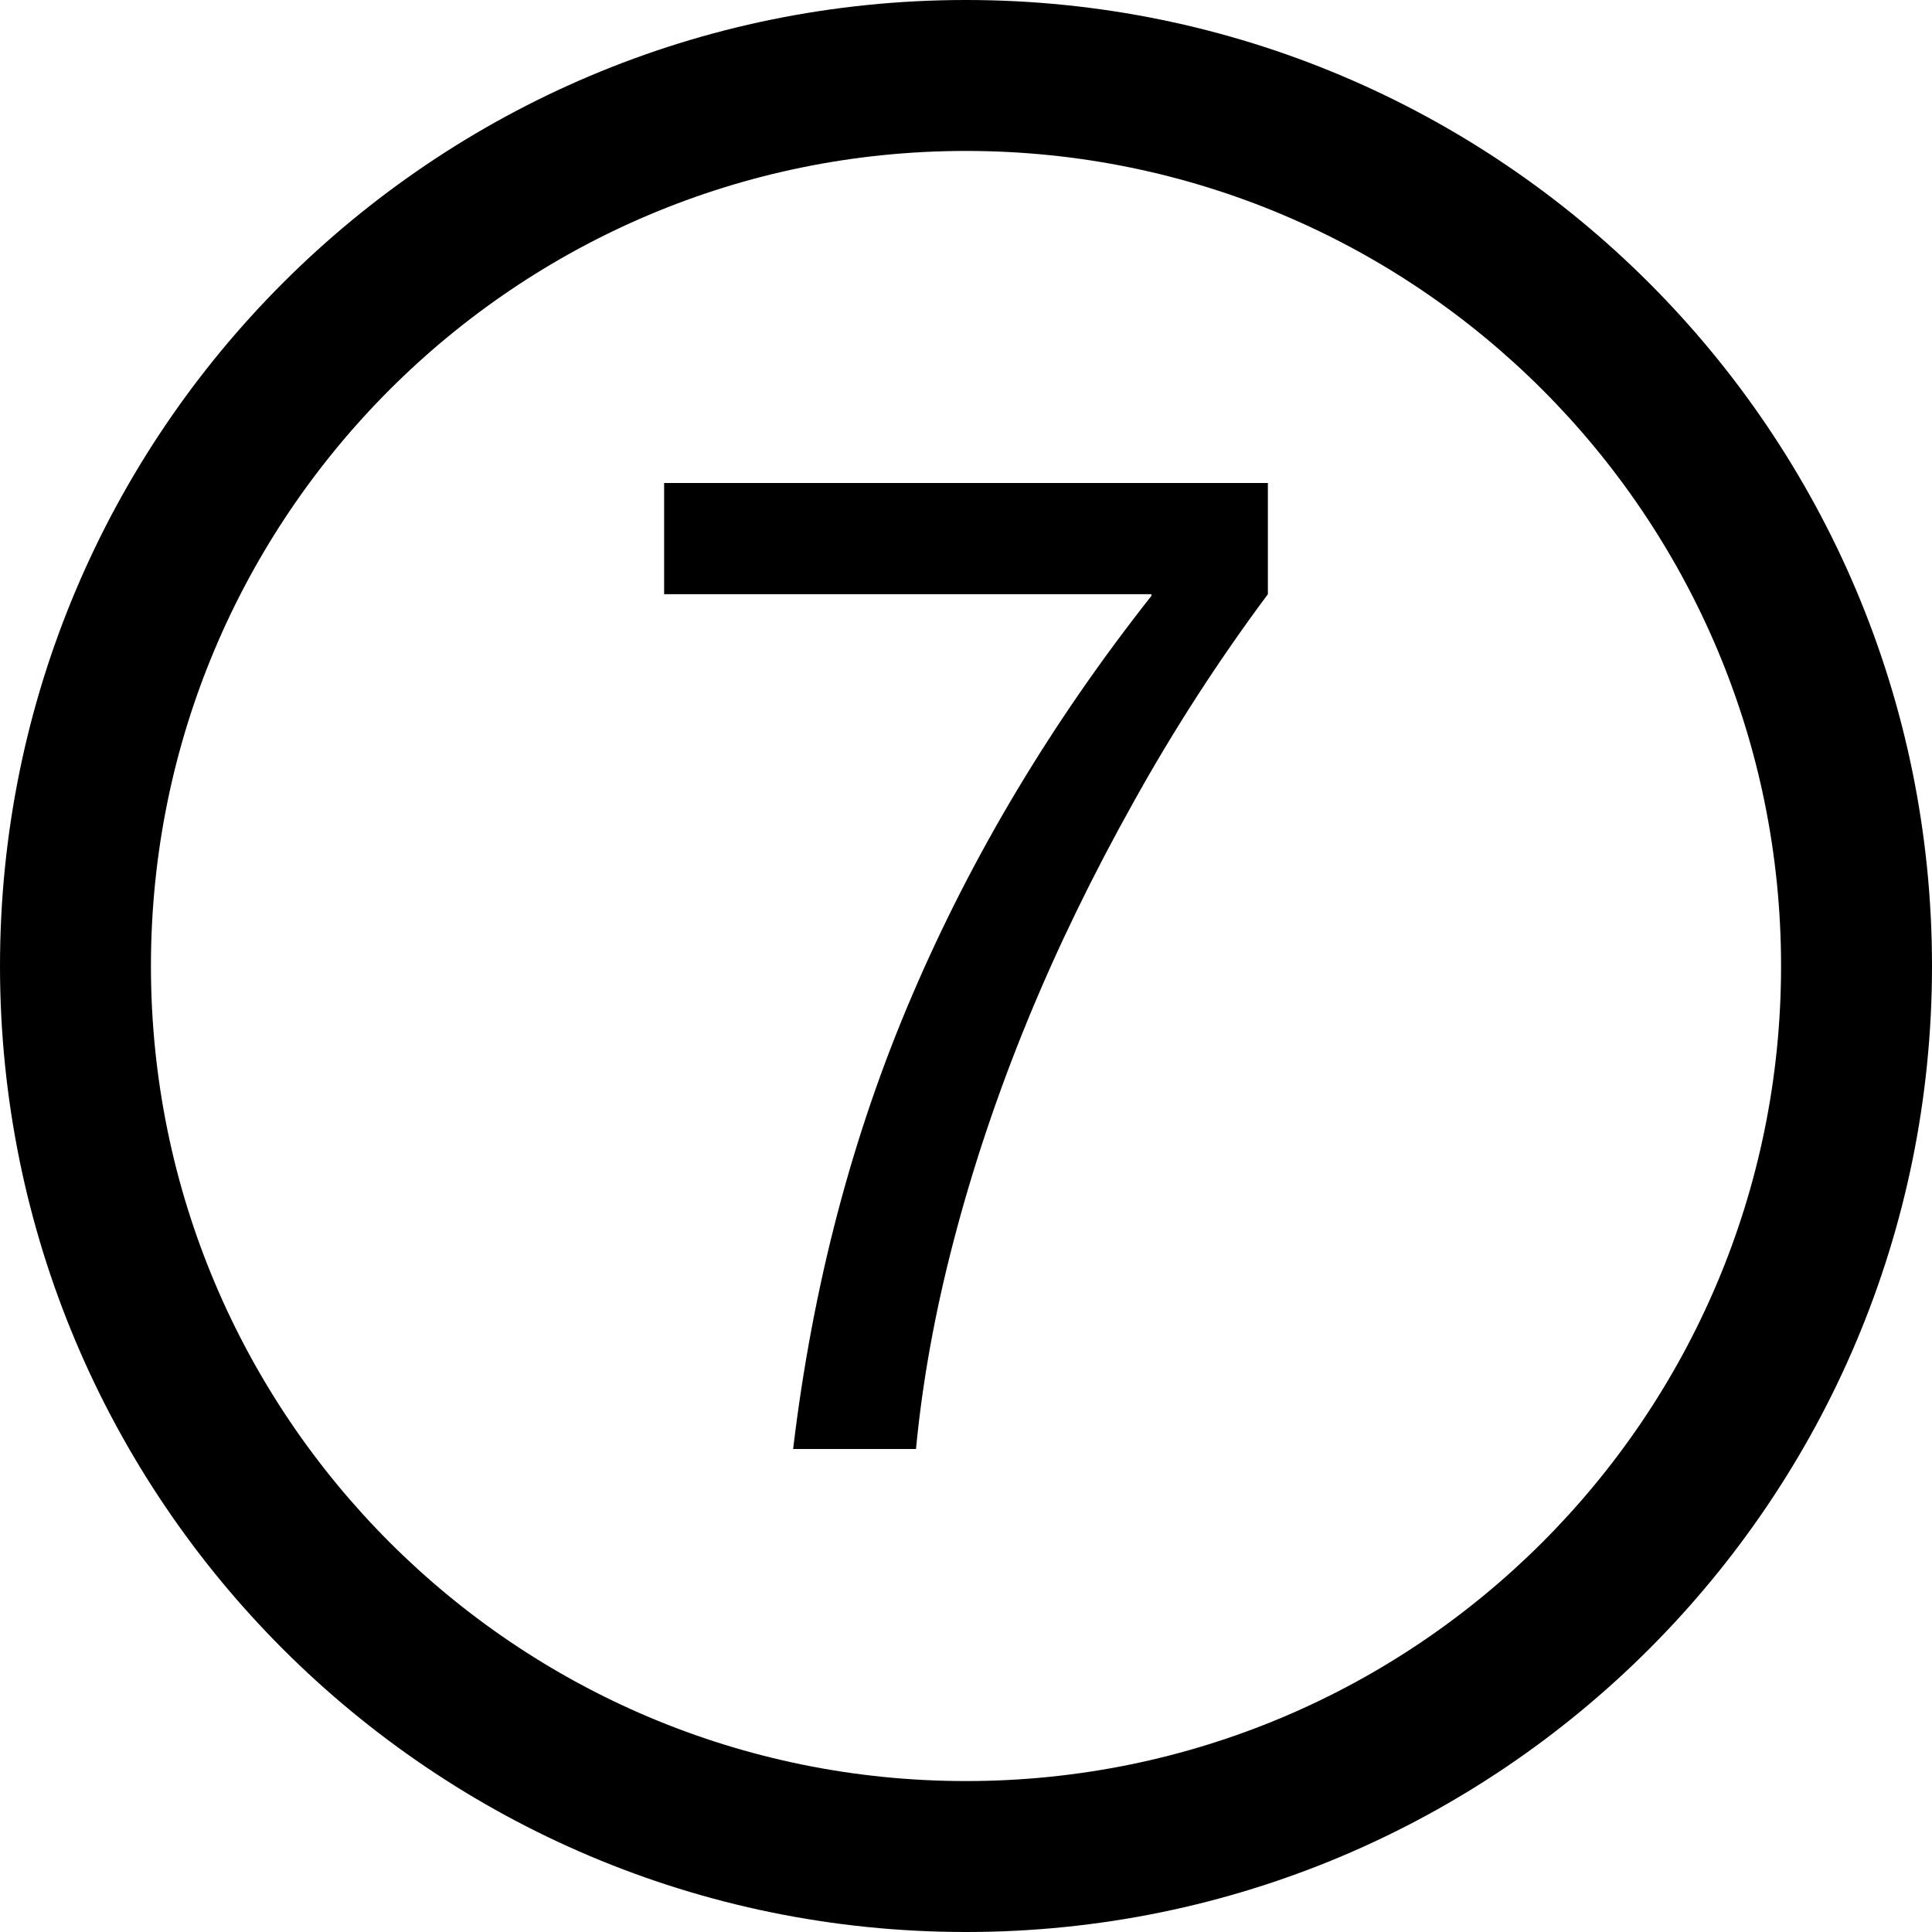
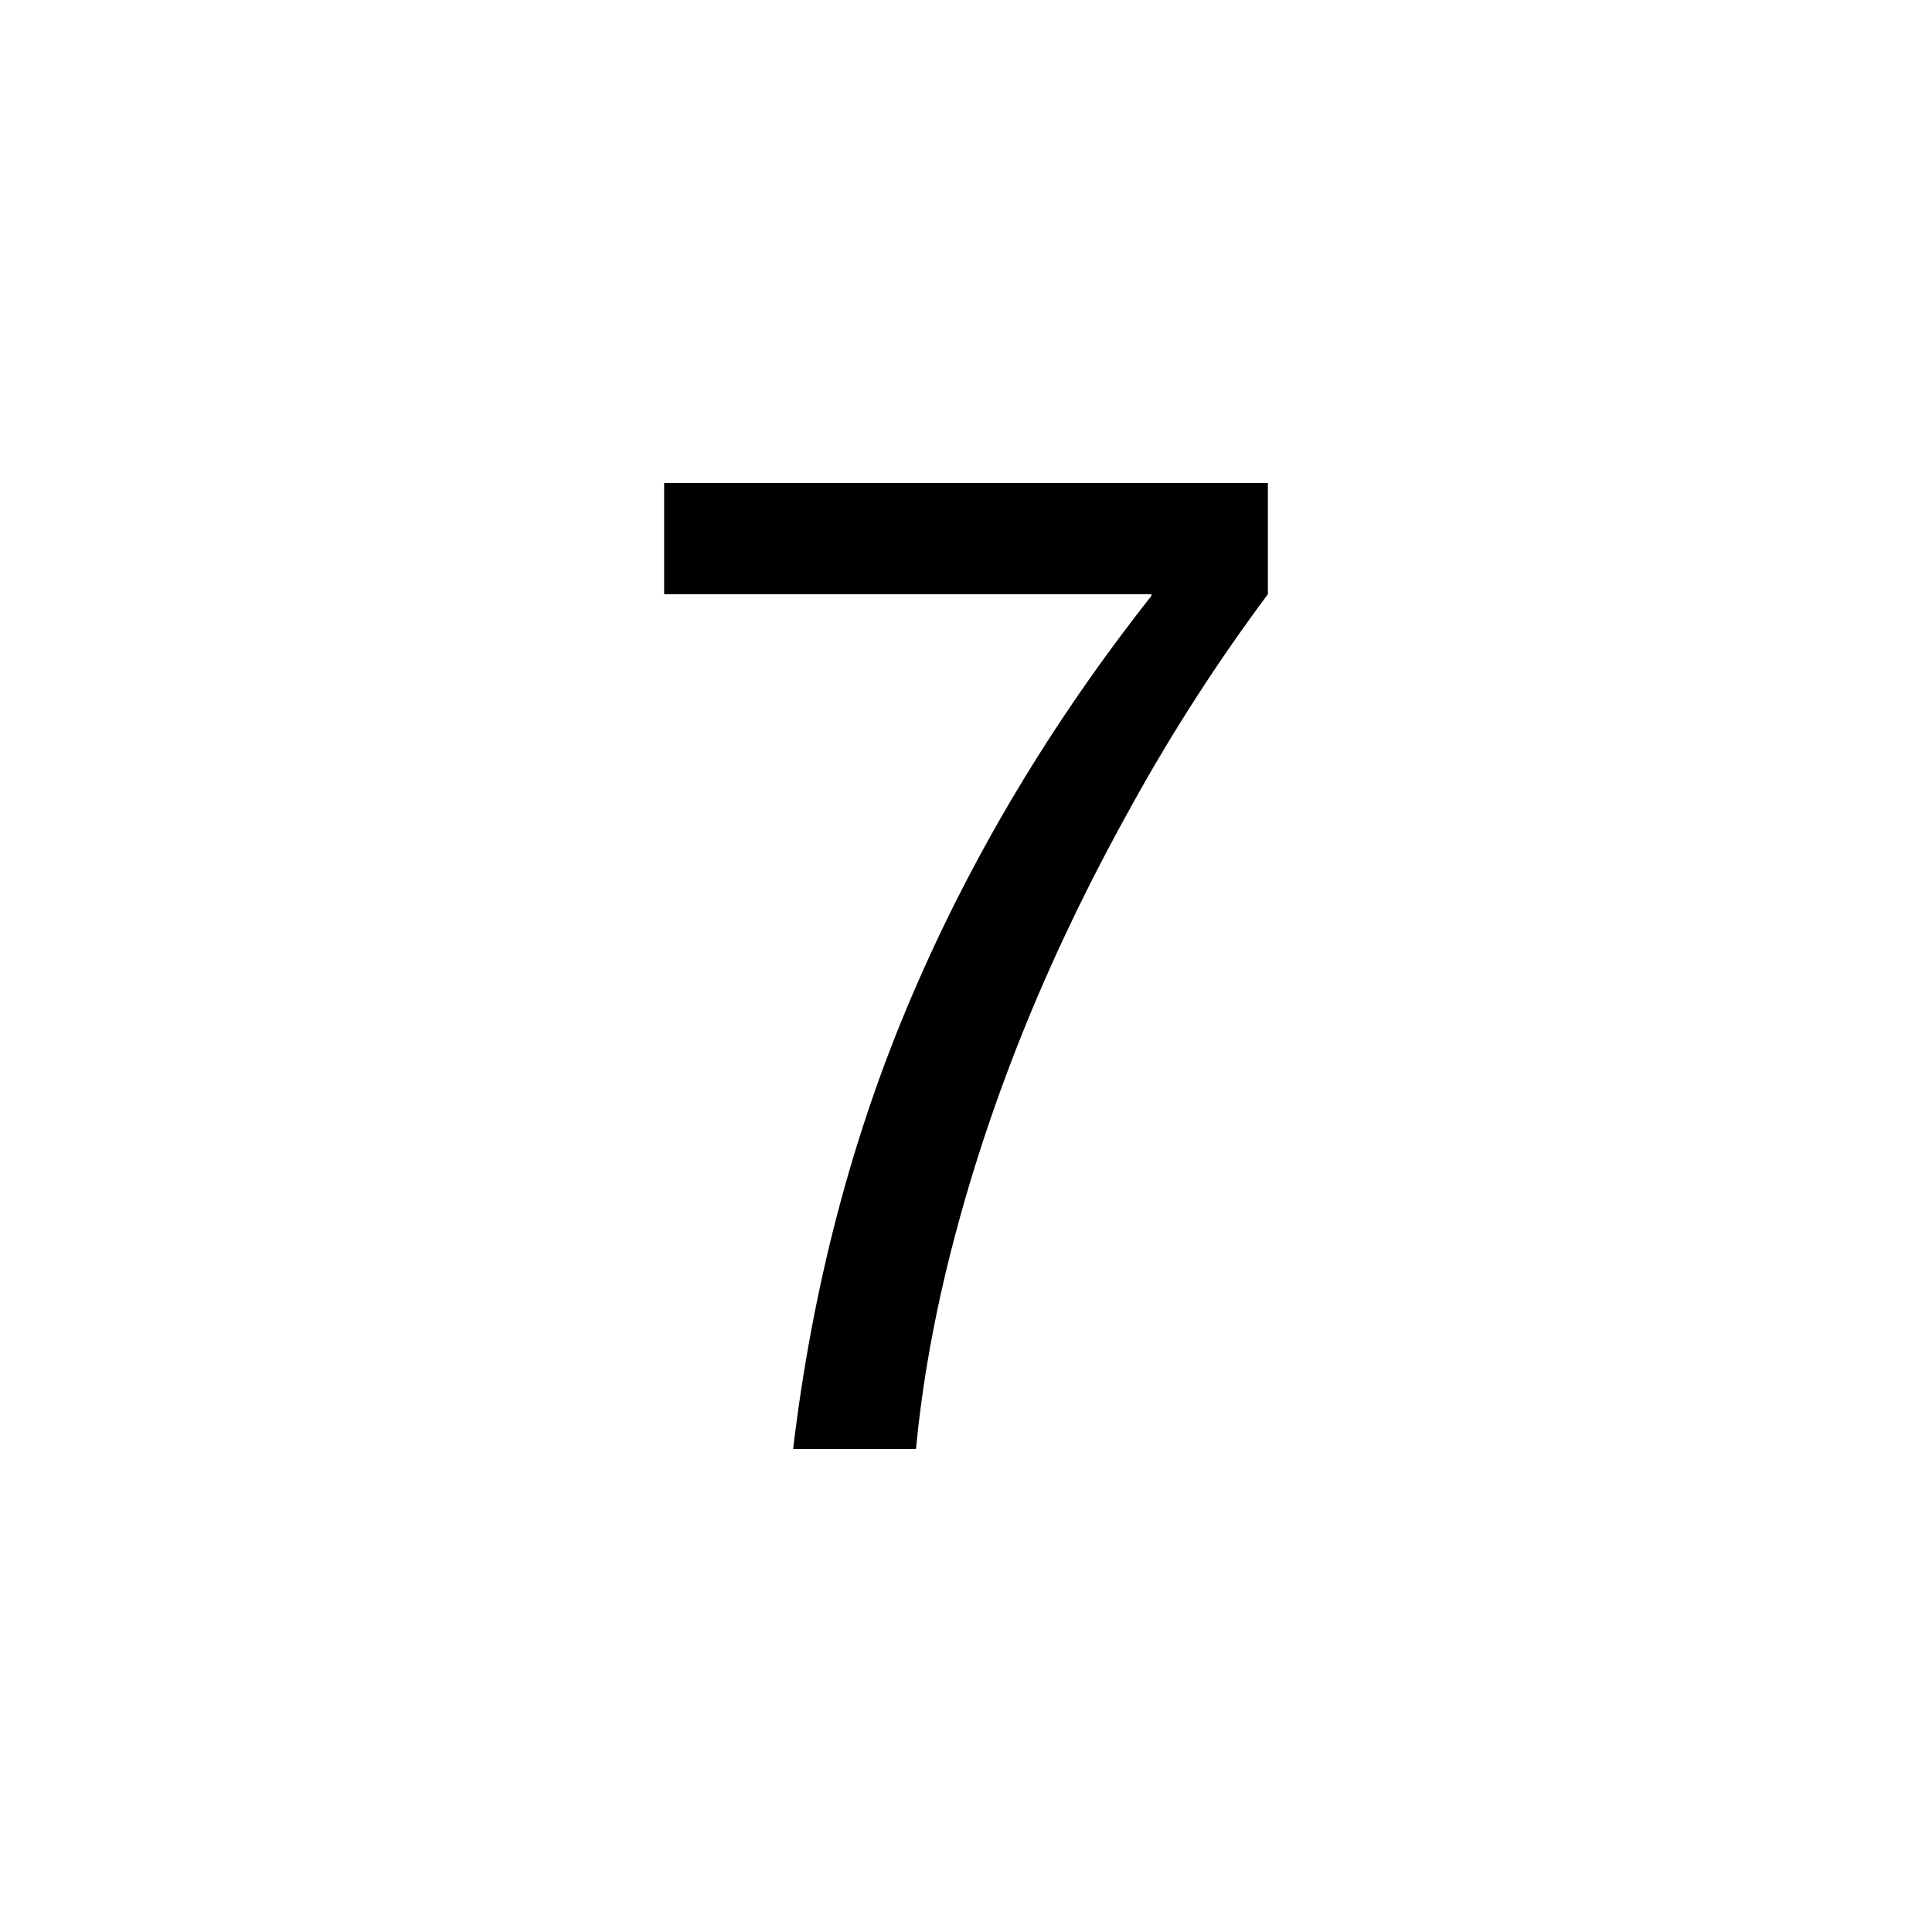
<svg xmlns="http://www.w3.org/2000/svg" version="1.1" id="Capa_1" x="0px" y="0px" width="512px" height="512px" viewBox="0 0 512 512" style="enable-background:new 0 0 512 512;" xml:space="preserve">
-   <g>
-     <path d="M256,0C114.609,0,0,114.609,0,256c0,141.391,114.609,256,256,256c141.391,0,256-114.609,256-256   C512,114.609,397.391,0,256,0z M256,472c-119.297,0-216-96.703-216-216S136.703,40,256,40s216,96.703,216,216S375.297,472,256,472z   " />
-     <g>
-       <path d="M210.188,384c5.156-43.219,15.688-83.281,31.562-120.266c15.844-37.017,36.953-72.328,63.391-105.828v-0.438H176V128h160    v29.469c-13.047,17.516-24.922,35.875-35.562,55.031c-10.75,19.219-20.155,38.5-28.155,58    c-7.984,19.484-14.5,38.953-19.531,58.234c-5.047,19.281-8.344,37.75-10,55.266H210.188z" />
-     </g>
-   </g>
-   <g>
- </g>
-   <g>
- </g>
-   <g>
- </g>
-   <g>
- </g>
-   <g>
- </g>
-   <g>
- </g>
-   <g>
- </g>
-   <g>
- </g>
-   <g>
- </g>
-   <g>
- </g>
-   <g>
- </g>
-   <g>
- </g>
-   <g>
- </g>
-   <g>
- </g>
-   <g>
- </g>
+   <path d="M210.188,384c5.156-43.219,15.688-83.281,31.562-120.266c15.844-37.017,36.953-72.328,63.391-105.828v-0.438H176V128h160    v29.469c-13.047,17.516-24.922,35.875-35.562,55.031c-10.75,19.219-20.155,38.5-28.155,58    c-7.984,19.484-14.5,38.953-19.531,58.234c-5.047,19.281-8.344,37.75-10,55.266H210.188z" />
</svg>
